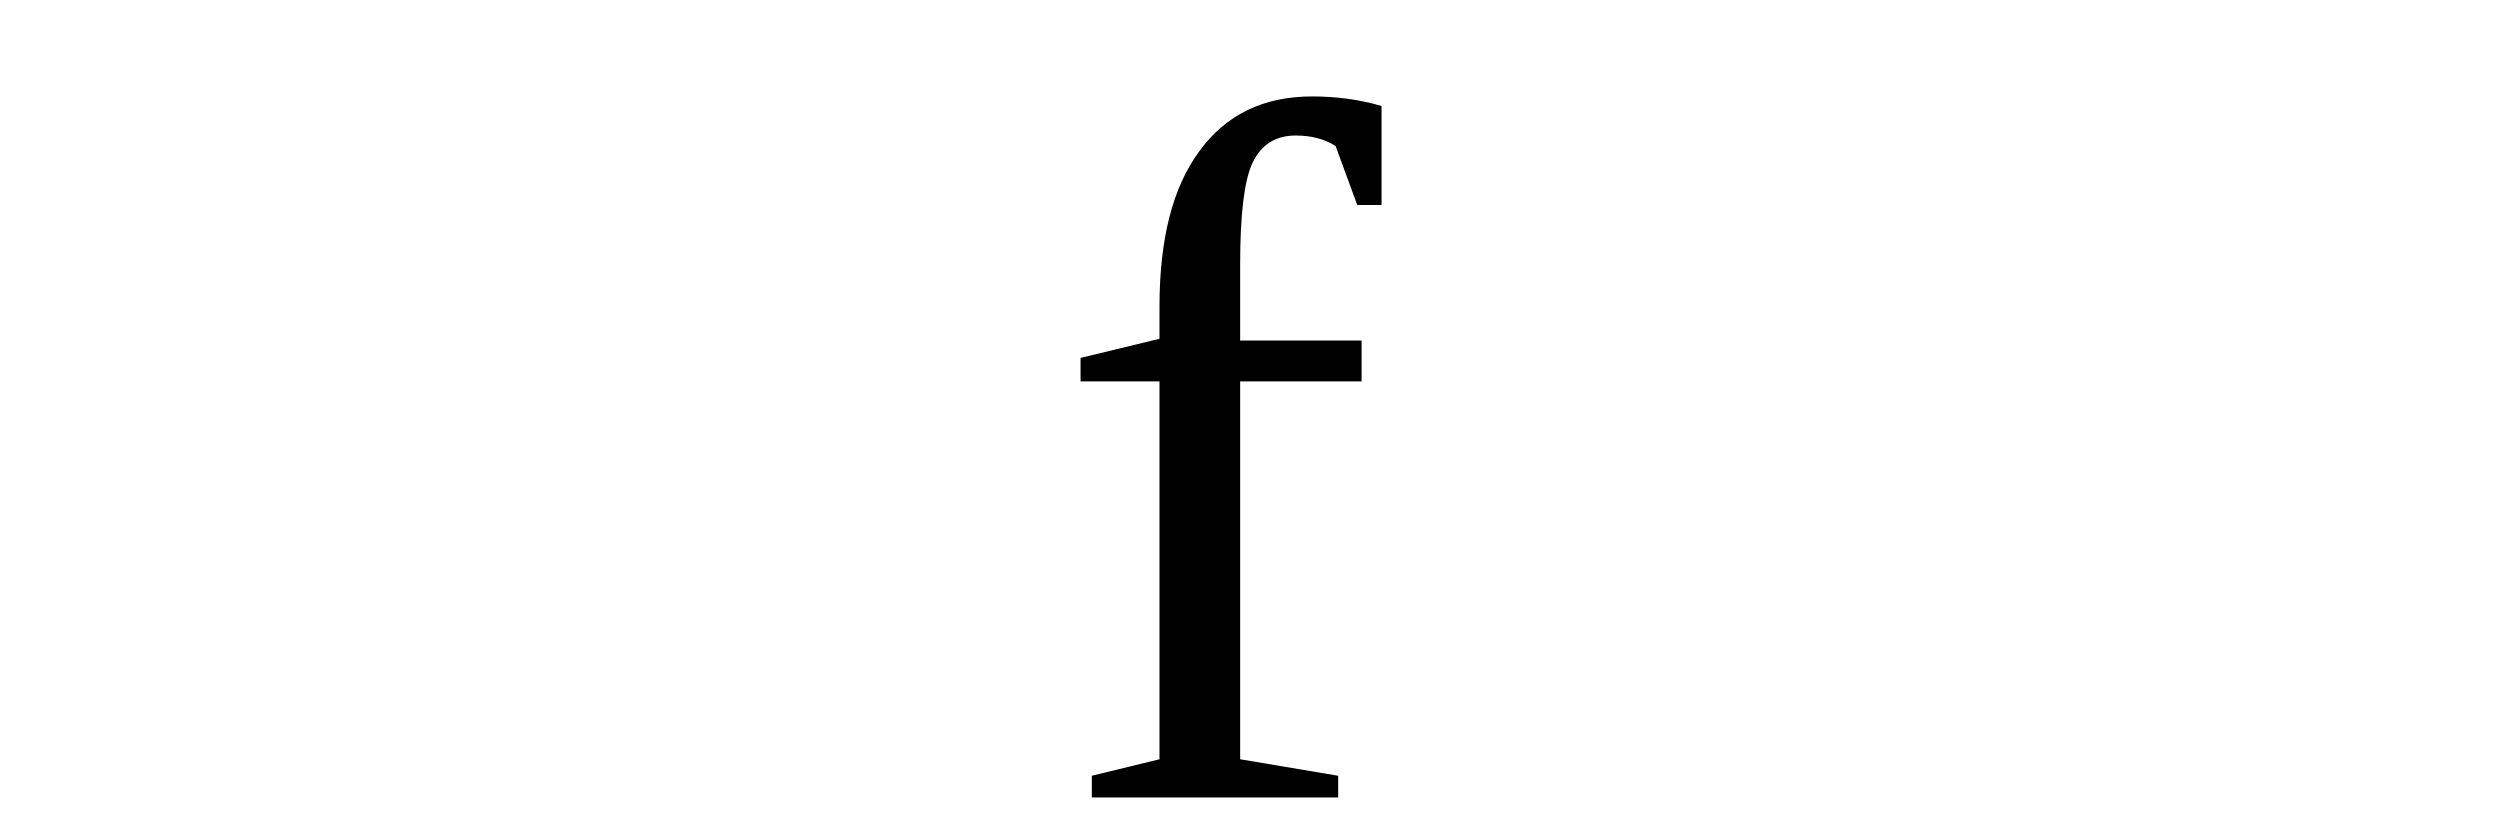
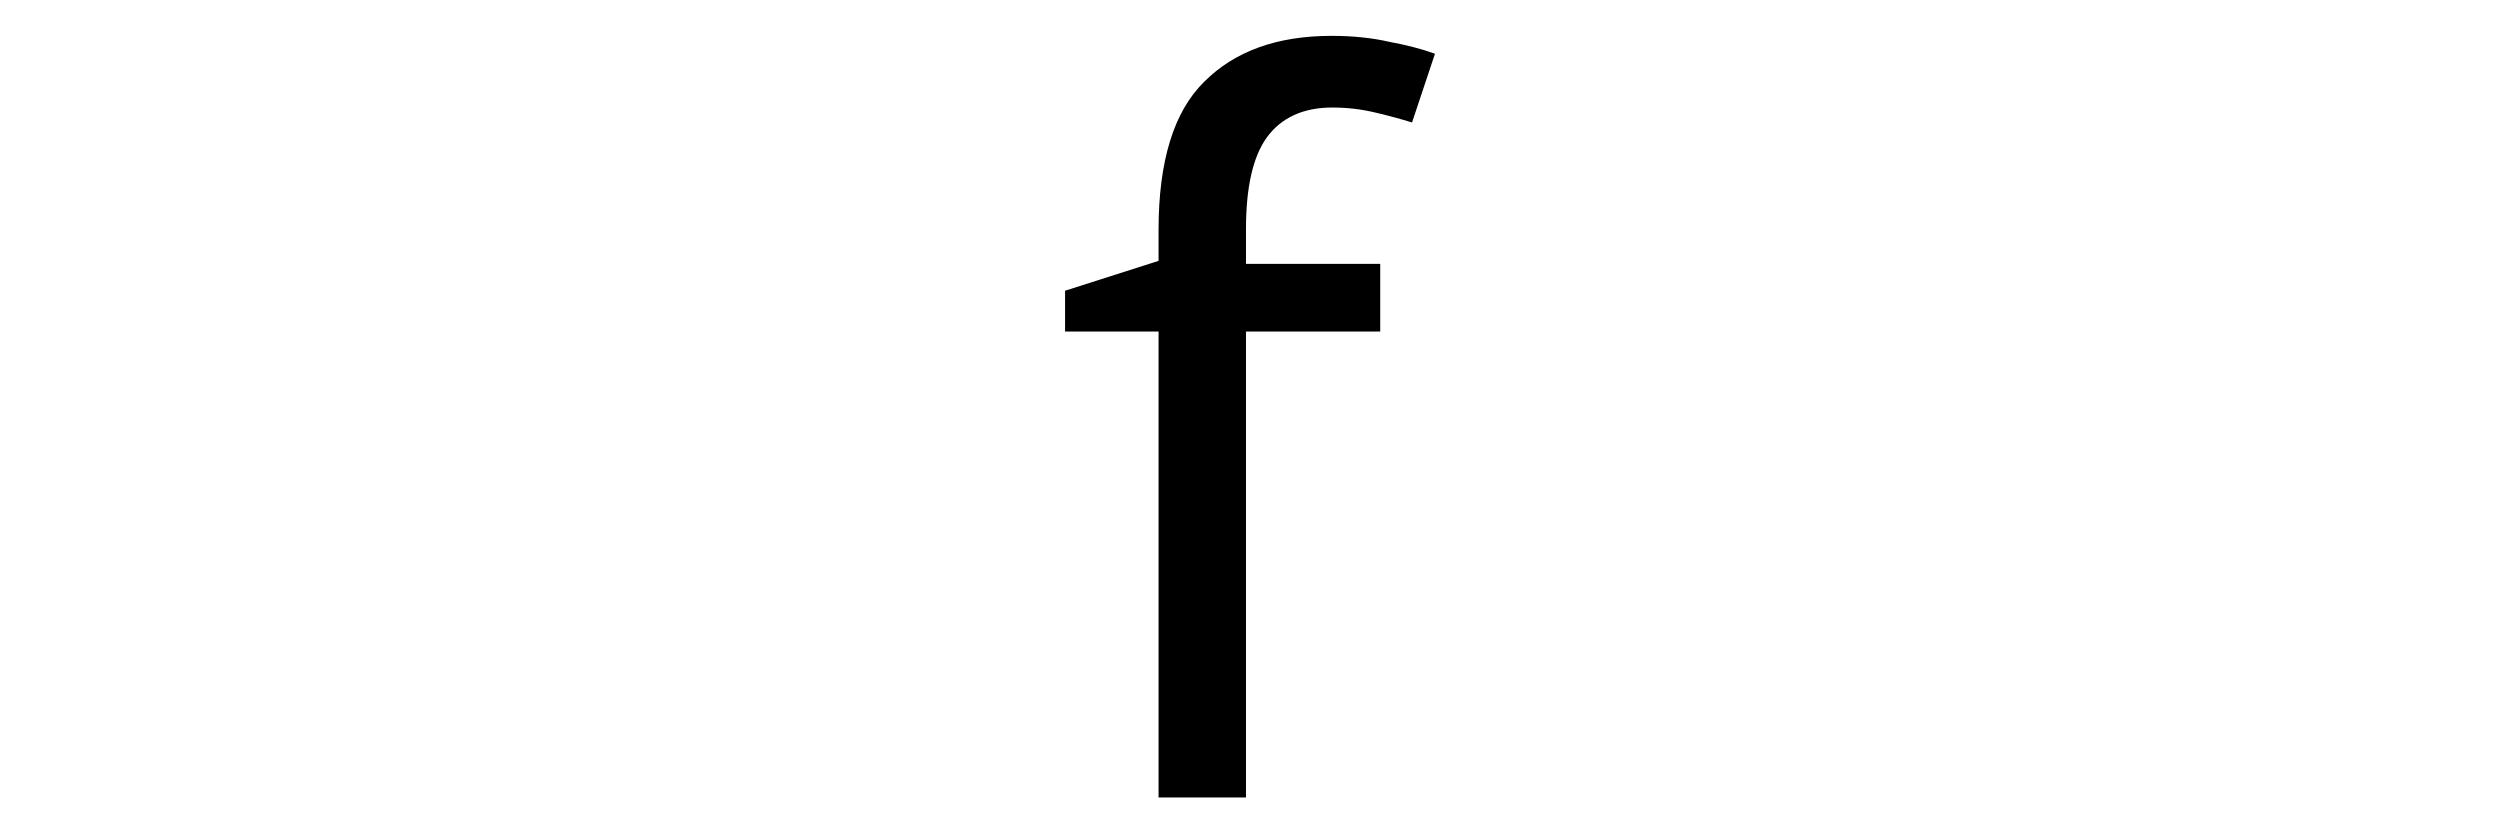
<svg xmlns="http://www.w3.org/2000/svg" version="1.1" width="45" height="15" id="svg4">
  <defs id="defs4" />
-   <text xml:space="preserve" style="font-size:17.908px;fill:#000000;stroke-width:1.492" x="18.918" y="14.344" id="text4" transform="scale(0.9992366,1.000764)">
-     <tspan x="18.918" y="14.344" id="tspan5" style="stroke-width:1.492">f</tspan>
-   </text>
+   <path d="M 24.863,5.963 H 22.445 V 14.344 H 20.87 V 5.963 H 19.186 V 5.229 L 20.87,4.692 V 4.137 q 0,-1.862 0.824,-2.668 0.824,-0.824 2.292,-0.824 0.573,0 1.039,0.107 0.484,0.09 0.824,0.215 L 25.436,2.203 q -0.287,-0.09 -0.663,-0.179 -0.376,-0.09 -0.77,-0.09 -0.788,0 -1.182,0.537 -0.376,0.519 -0.376,1.648 v 0.627 h 2.418 z" id="text4" style="font-size:17.908px;stroke-width:1.492" transform="scale(0.9992366,1.000764)" aria-label="f" />
</svg>
